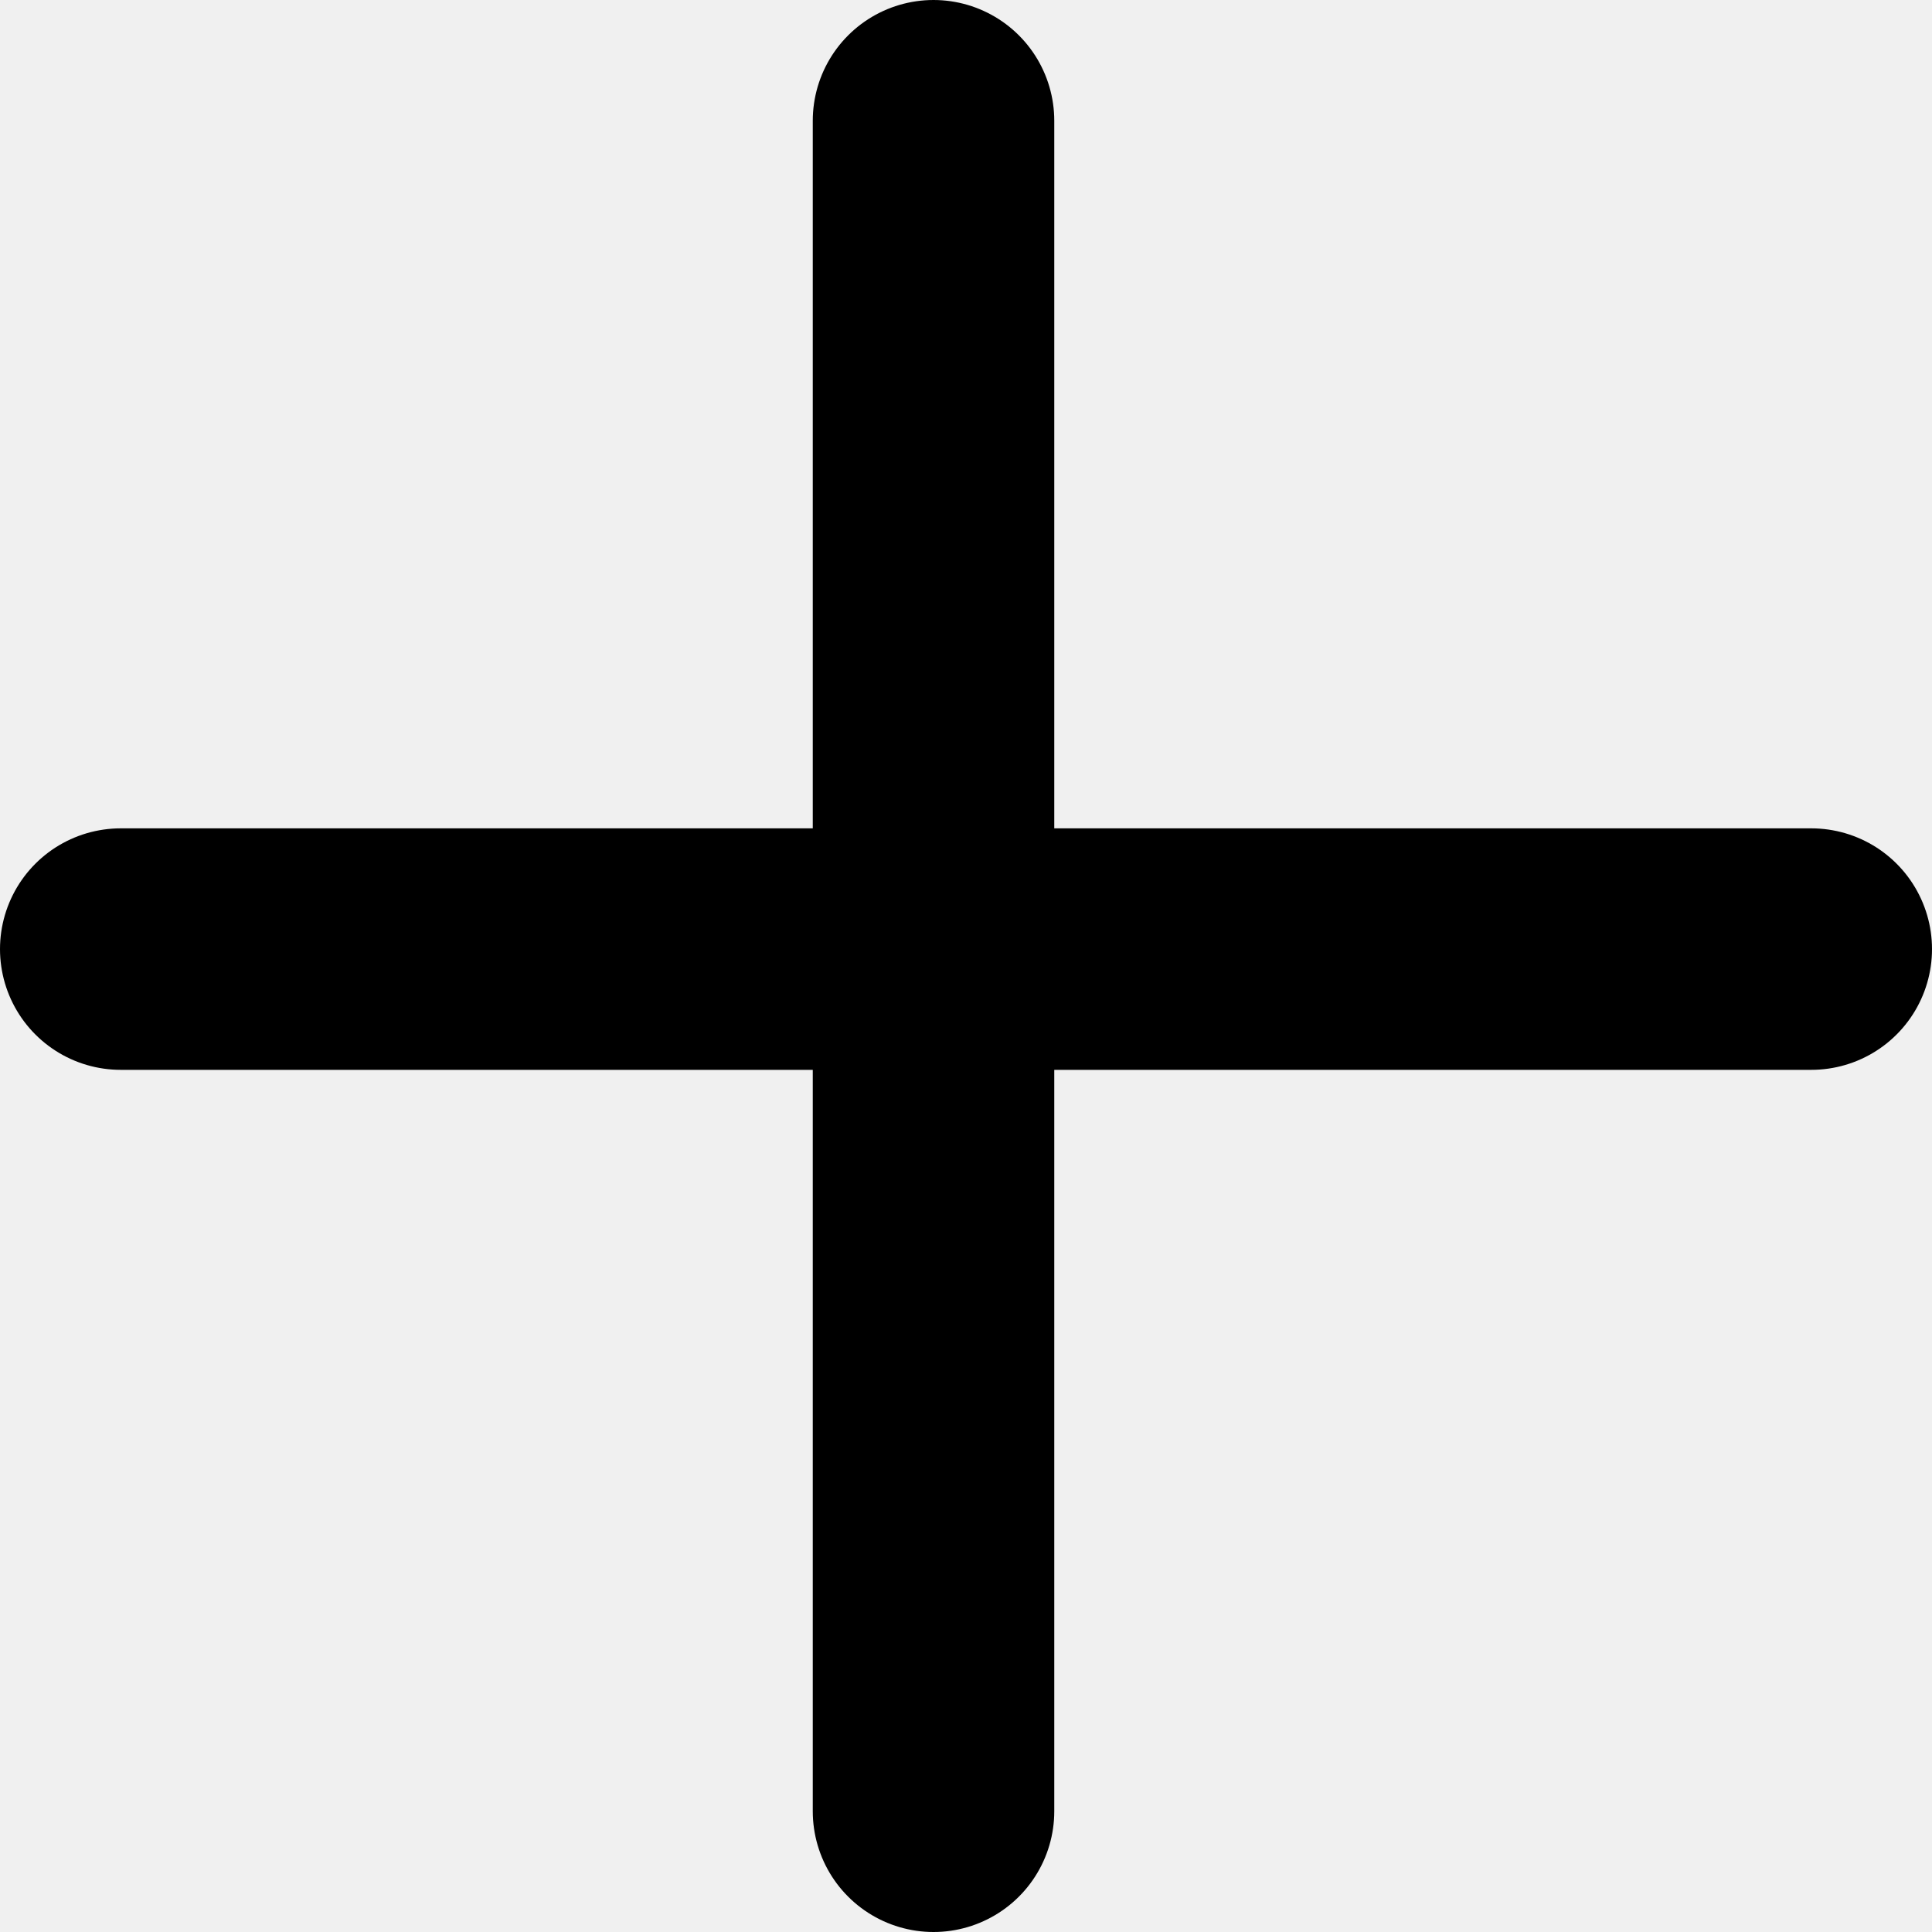
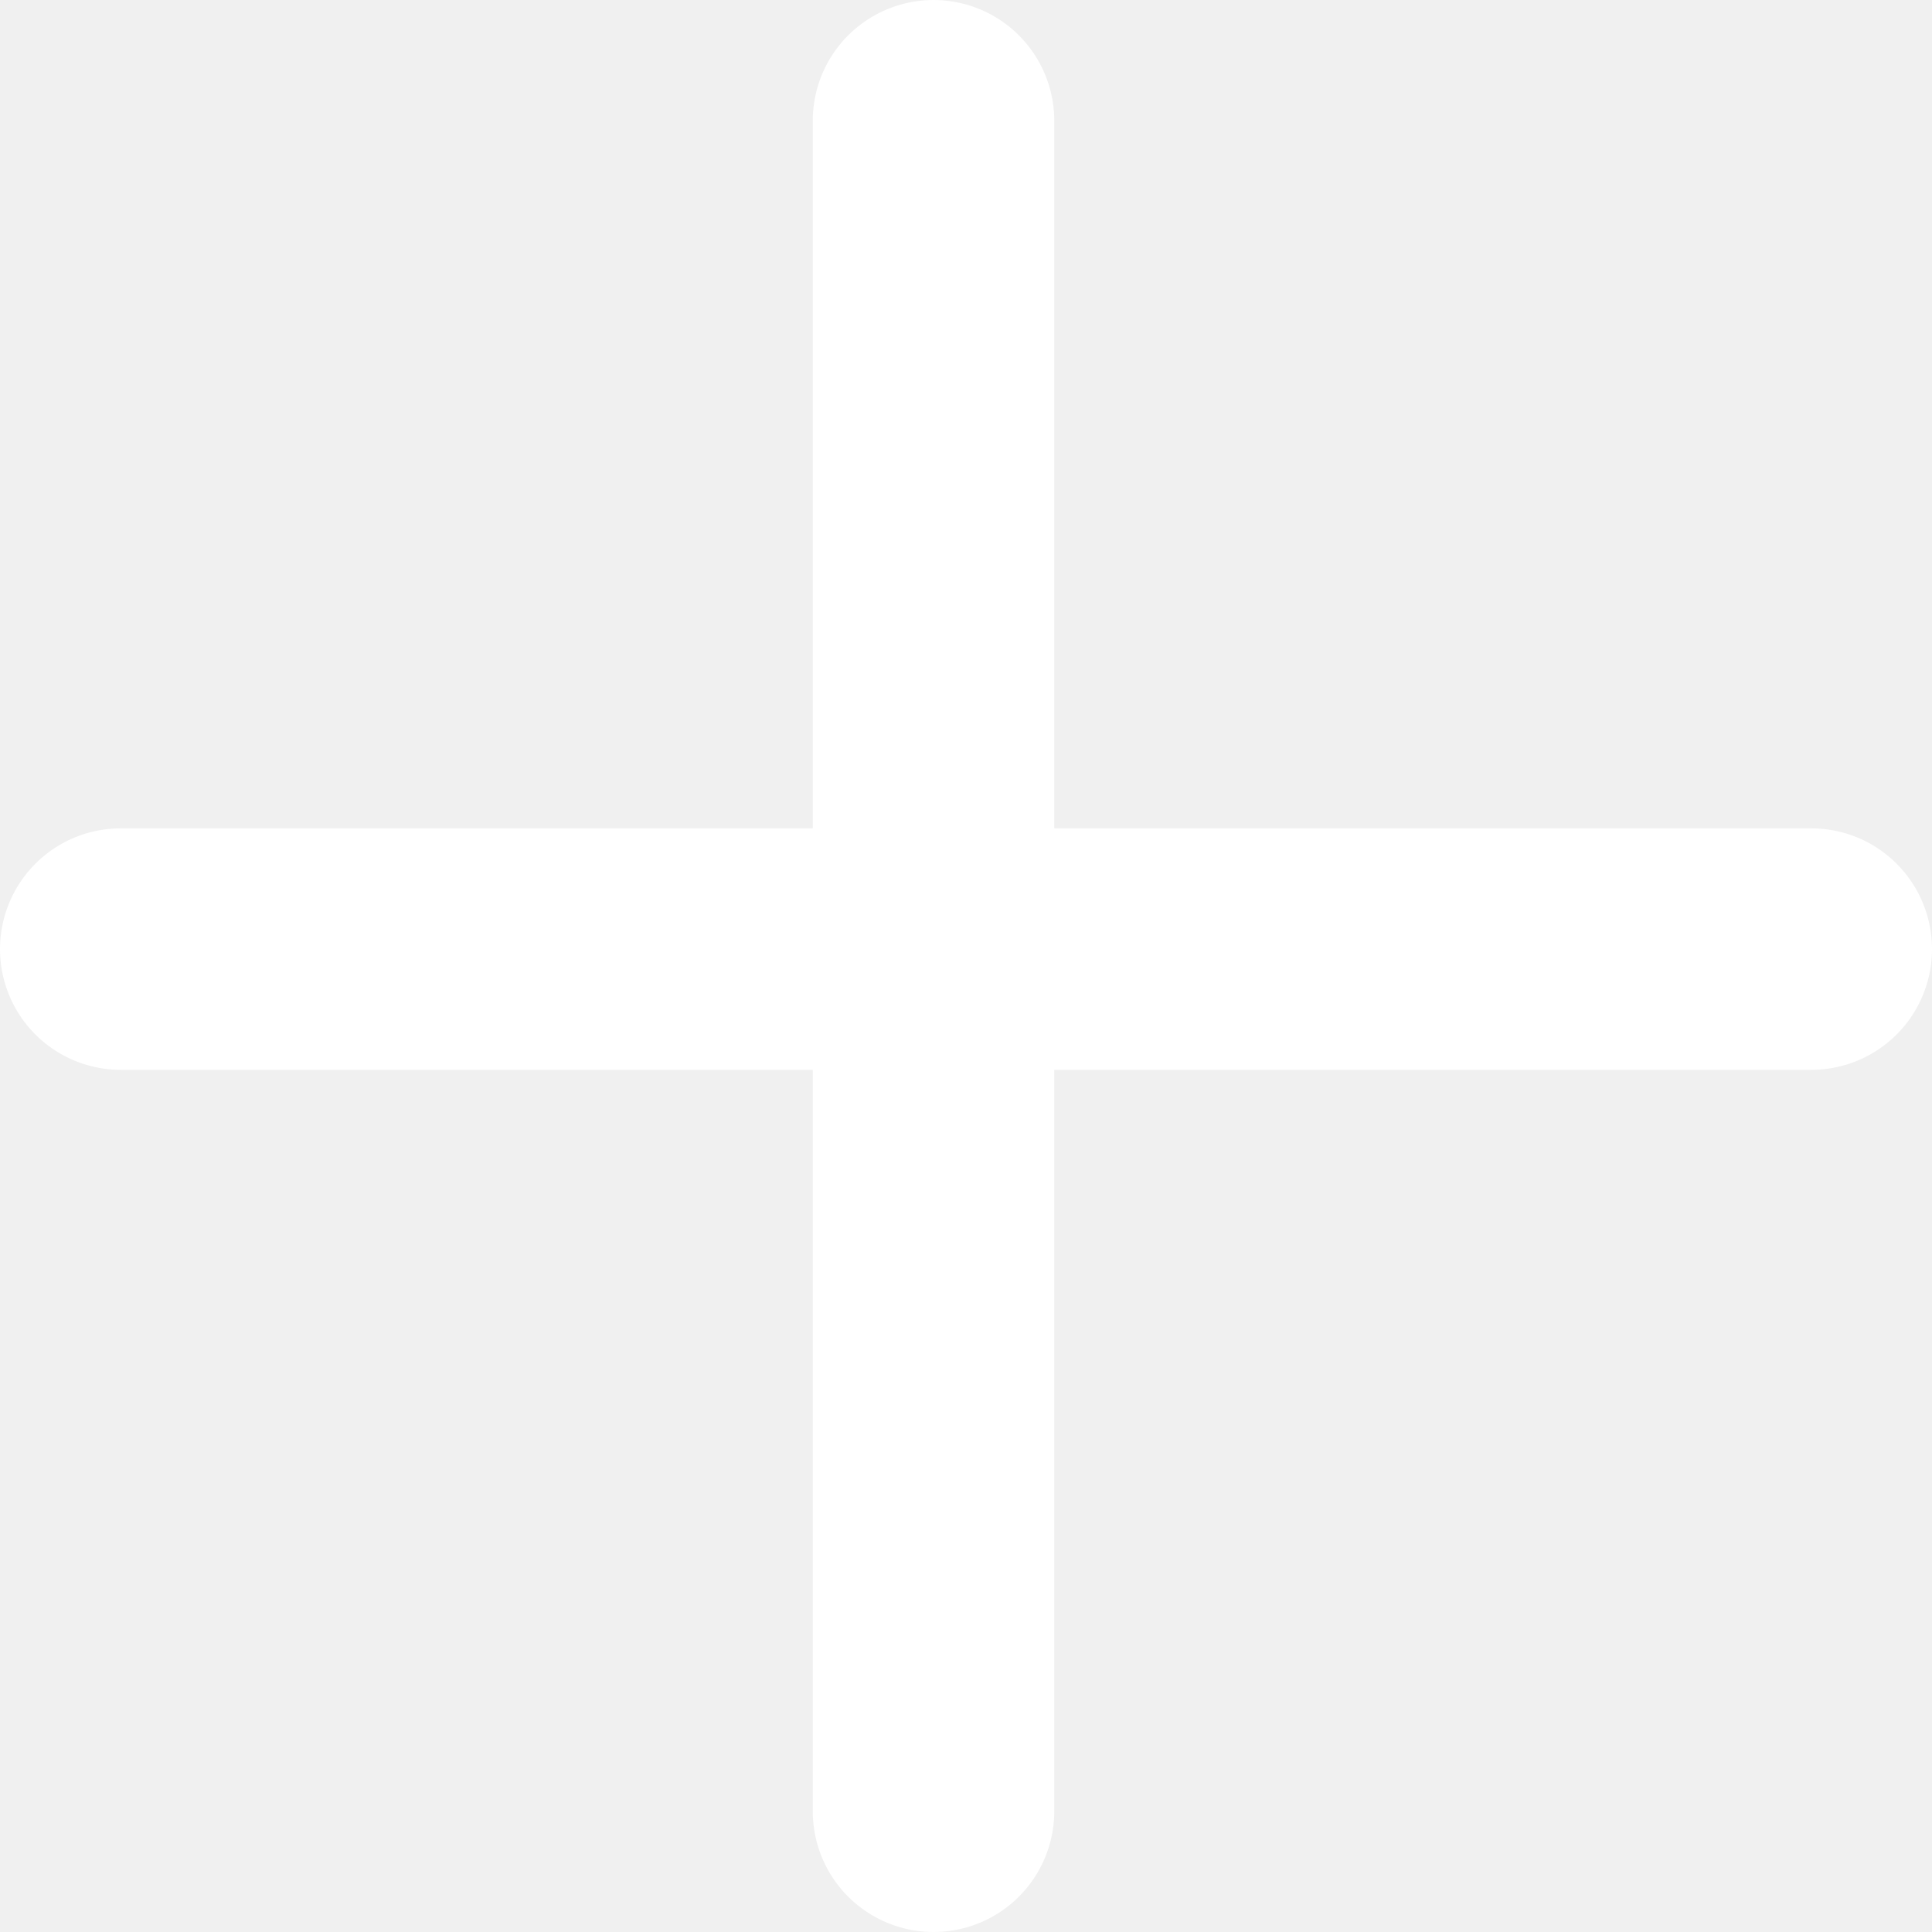
<svg xmlns="http://www.w3.org/2000/svg" width="16" height="16" viewBox="0 0 16 16" fill="none">
-   <path d="M7.731 15L7.731 1" stroke="black" stroke-width="2" stroke-linecap="round" />
-   <path d="M15 7.86L1 7.86" stroke="black" stroke-width="2" stroke-linecap="round" />
+   <path d="M7.731 15L7.731 1" stroke="white" stroke-width="2" stroke-linecap="round" />
+   <path d="M15 7.86L1 7.86" stroke="white" stroke-width="2" stroke-linecap="round" />
</svg>
